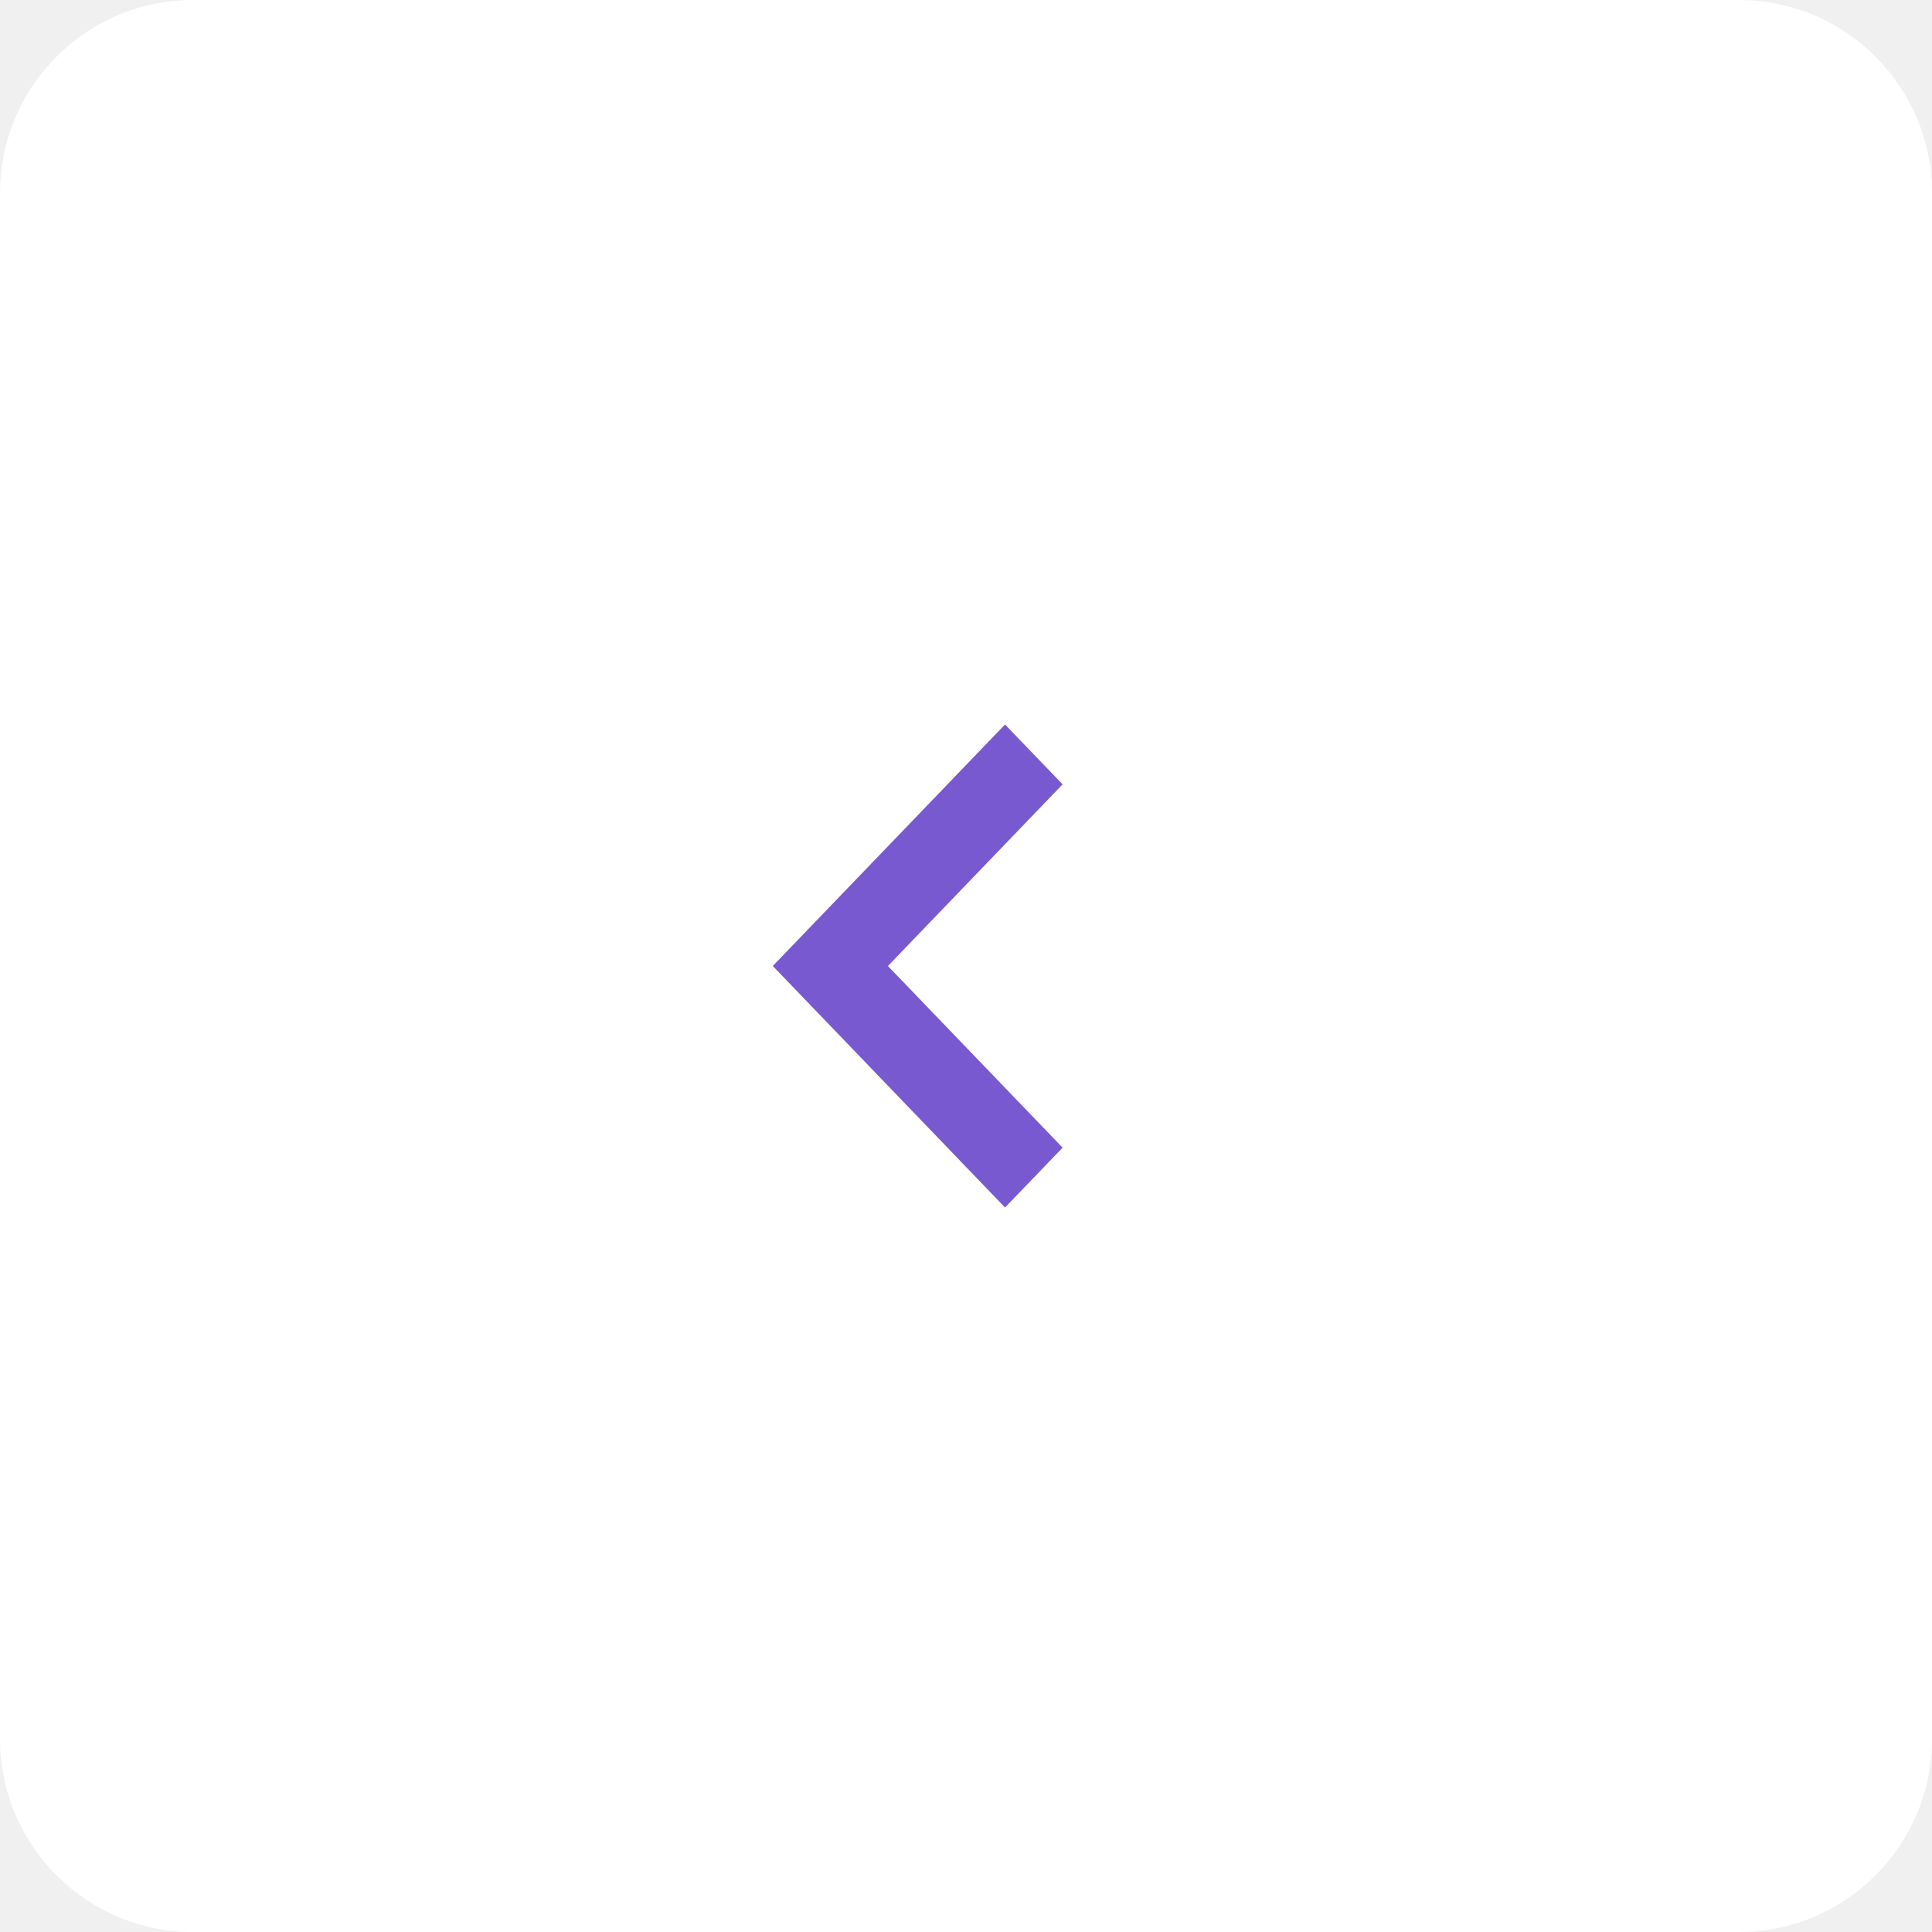
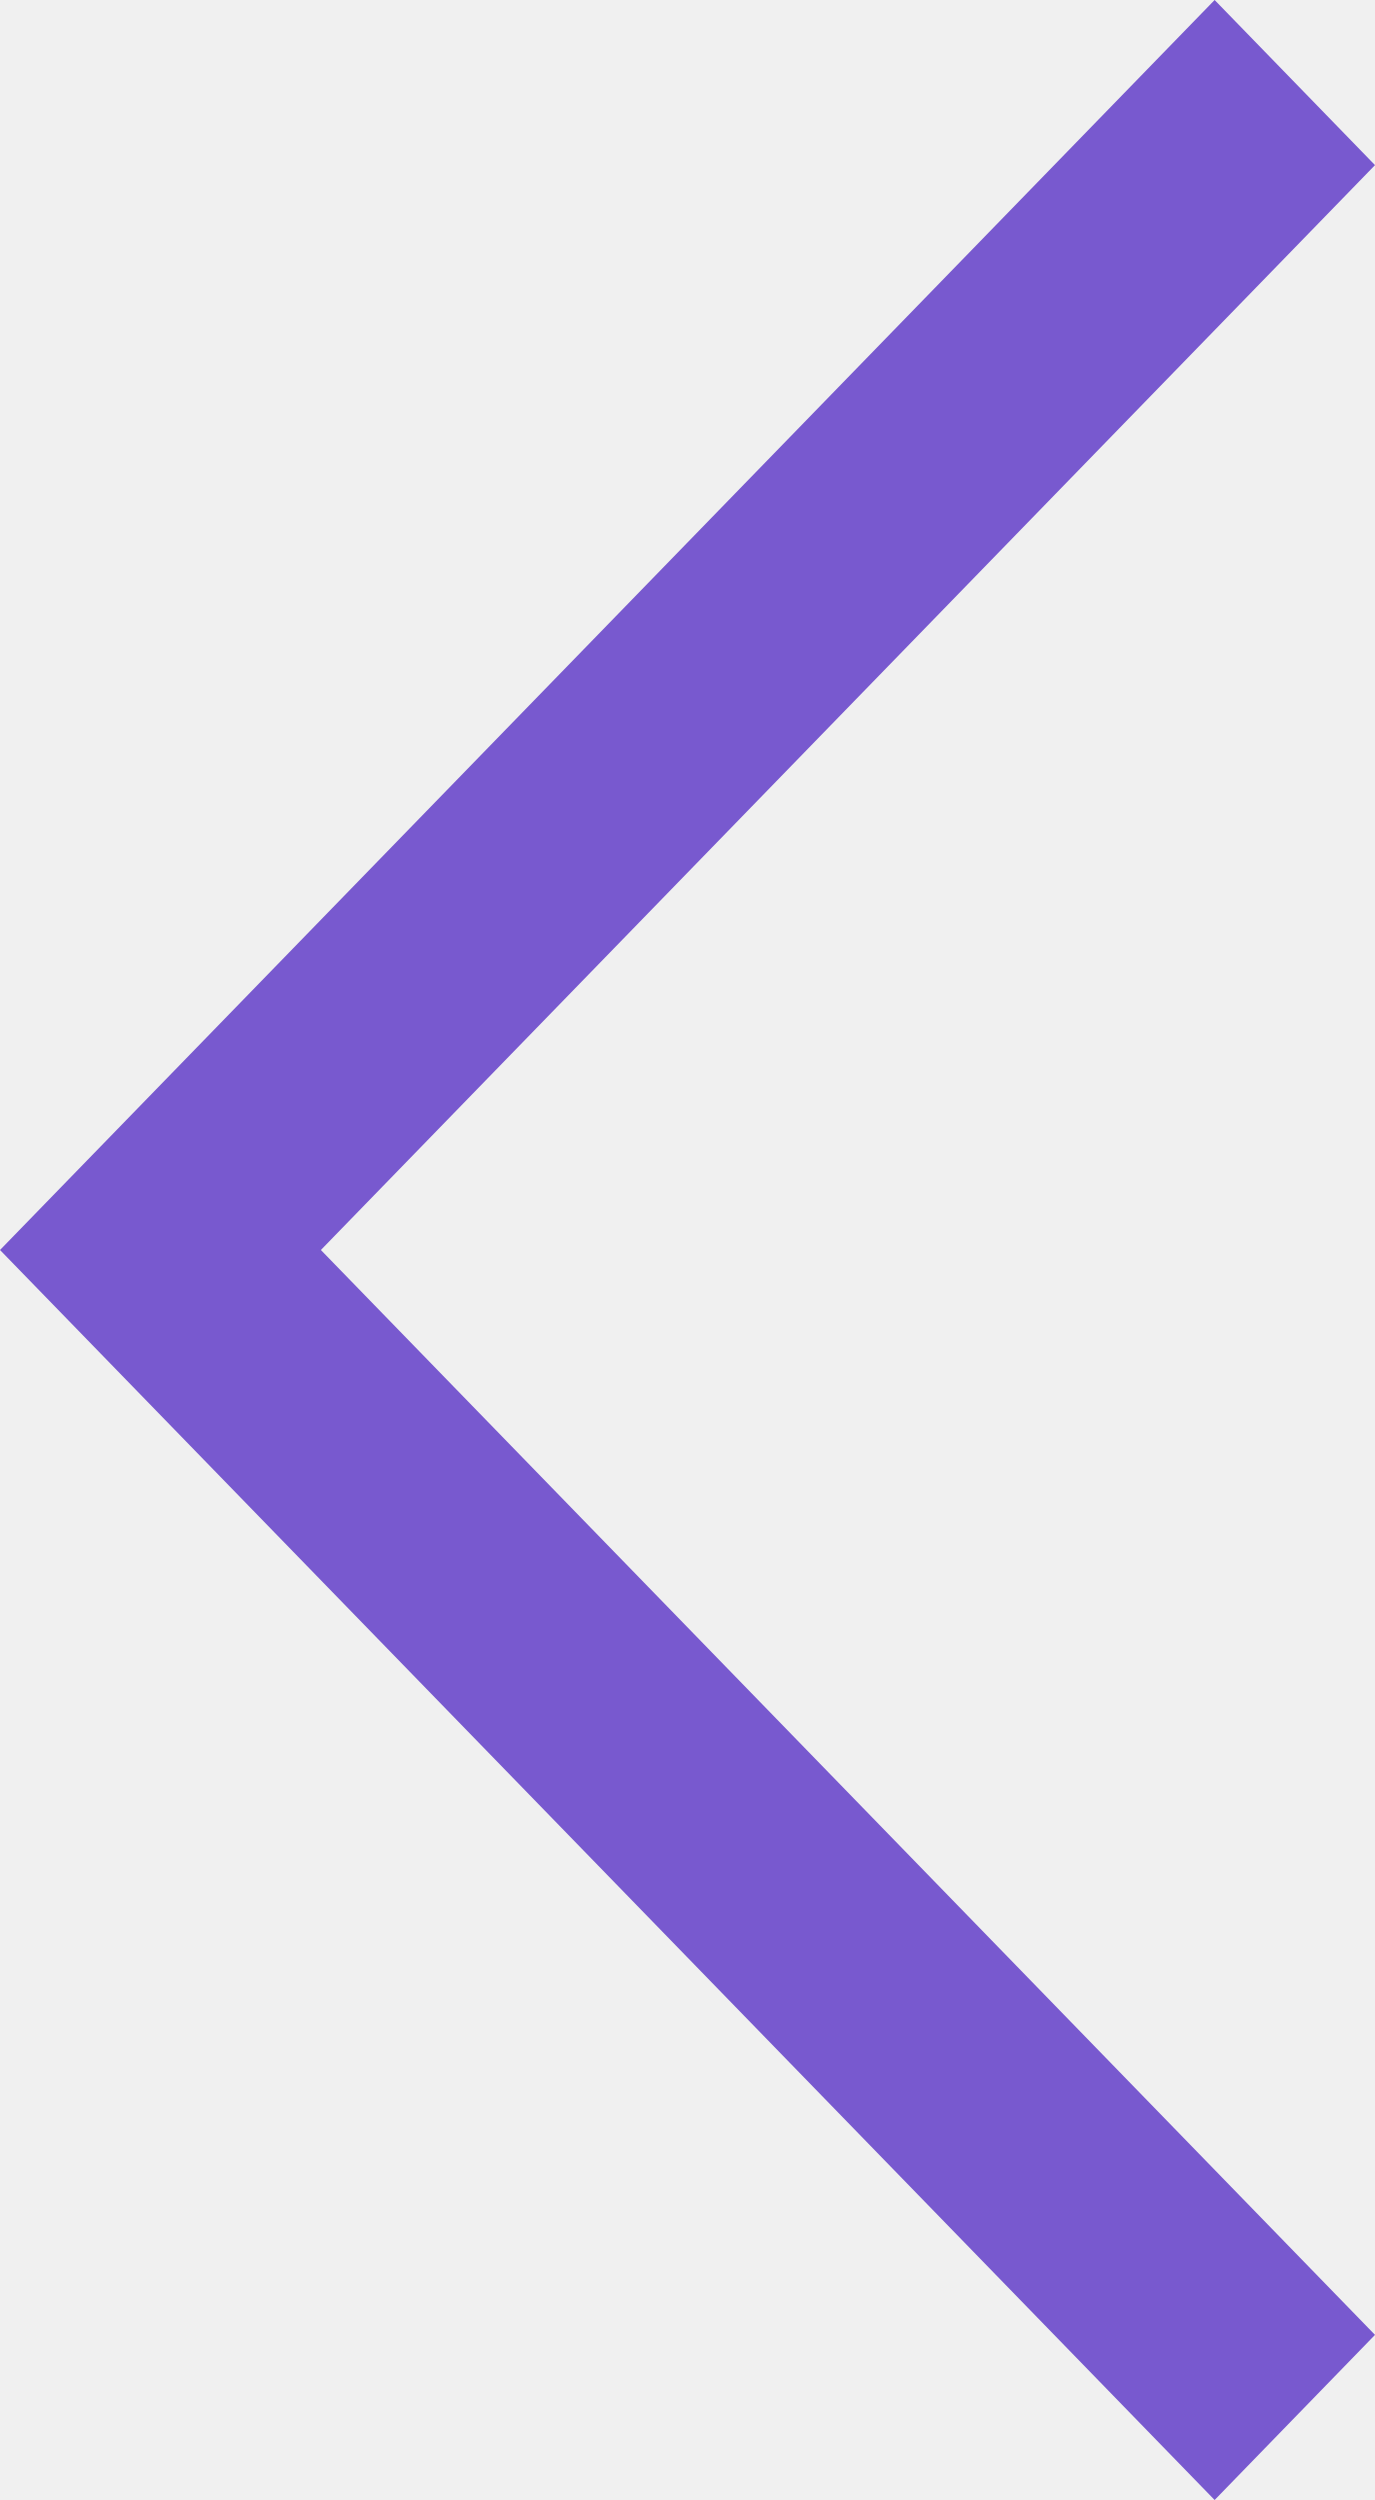
- <svg xmlns="http://www.w3.org/2000/svg" width="40" height="40" viewBox="0 0 40 40" fill="none">
-   <rect width="40" height="40" rx="4" fill="white" />
-   <path fill-rule="evenodd" clip-rule="evenodd" d="M20.808 15L22 16.239L18.383 20L22 23.761L20.808 25L16 20L20.808 15Z" fill="#7859CF" />
+ <svg xmlns="http://www.w3.org/2000/svg" width="11" height="20" viewBox="0 0 11 20" fill="none">
+   <path fill-rule="evenodd" clip-rule="evenodd" d="M9.717 0L11 1.321L2.567 10L11 18.679L9.717 20L0 10L9.717 0Z" fill="#7859CF" />
</svg>
